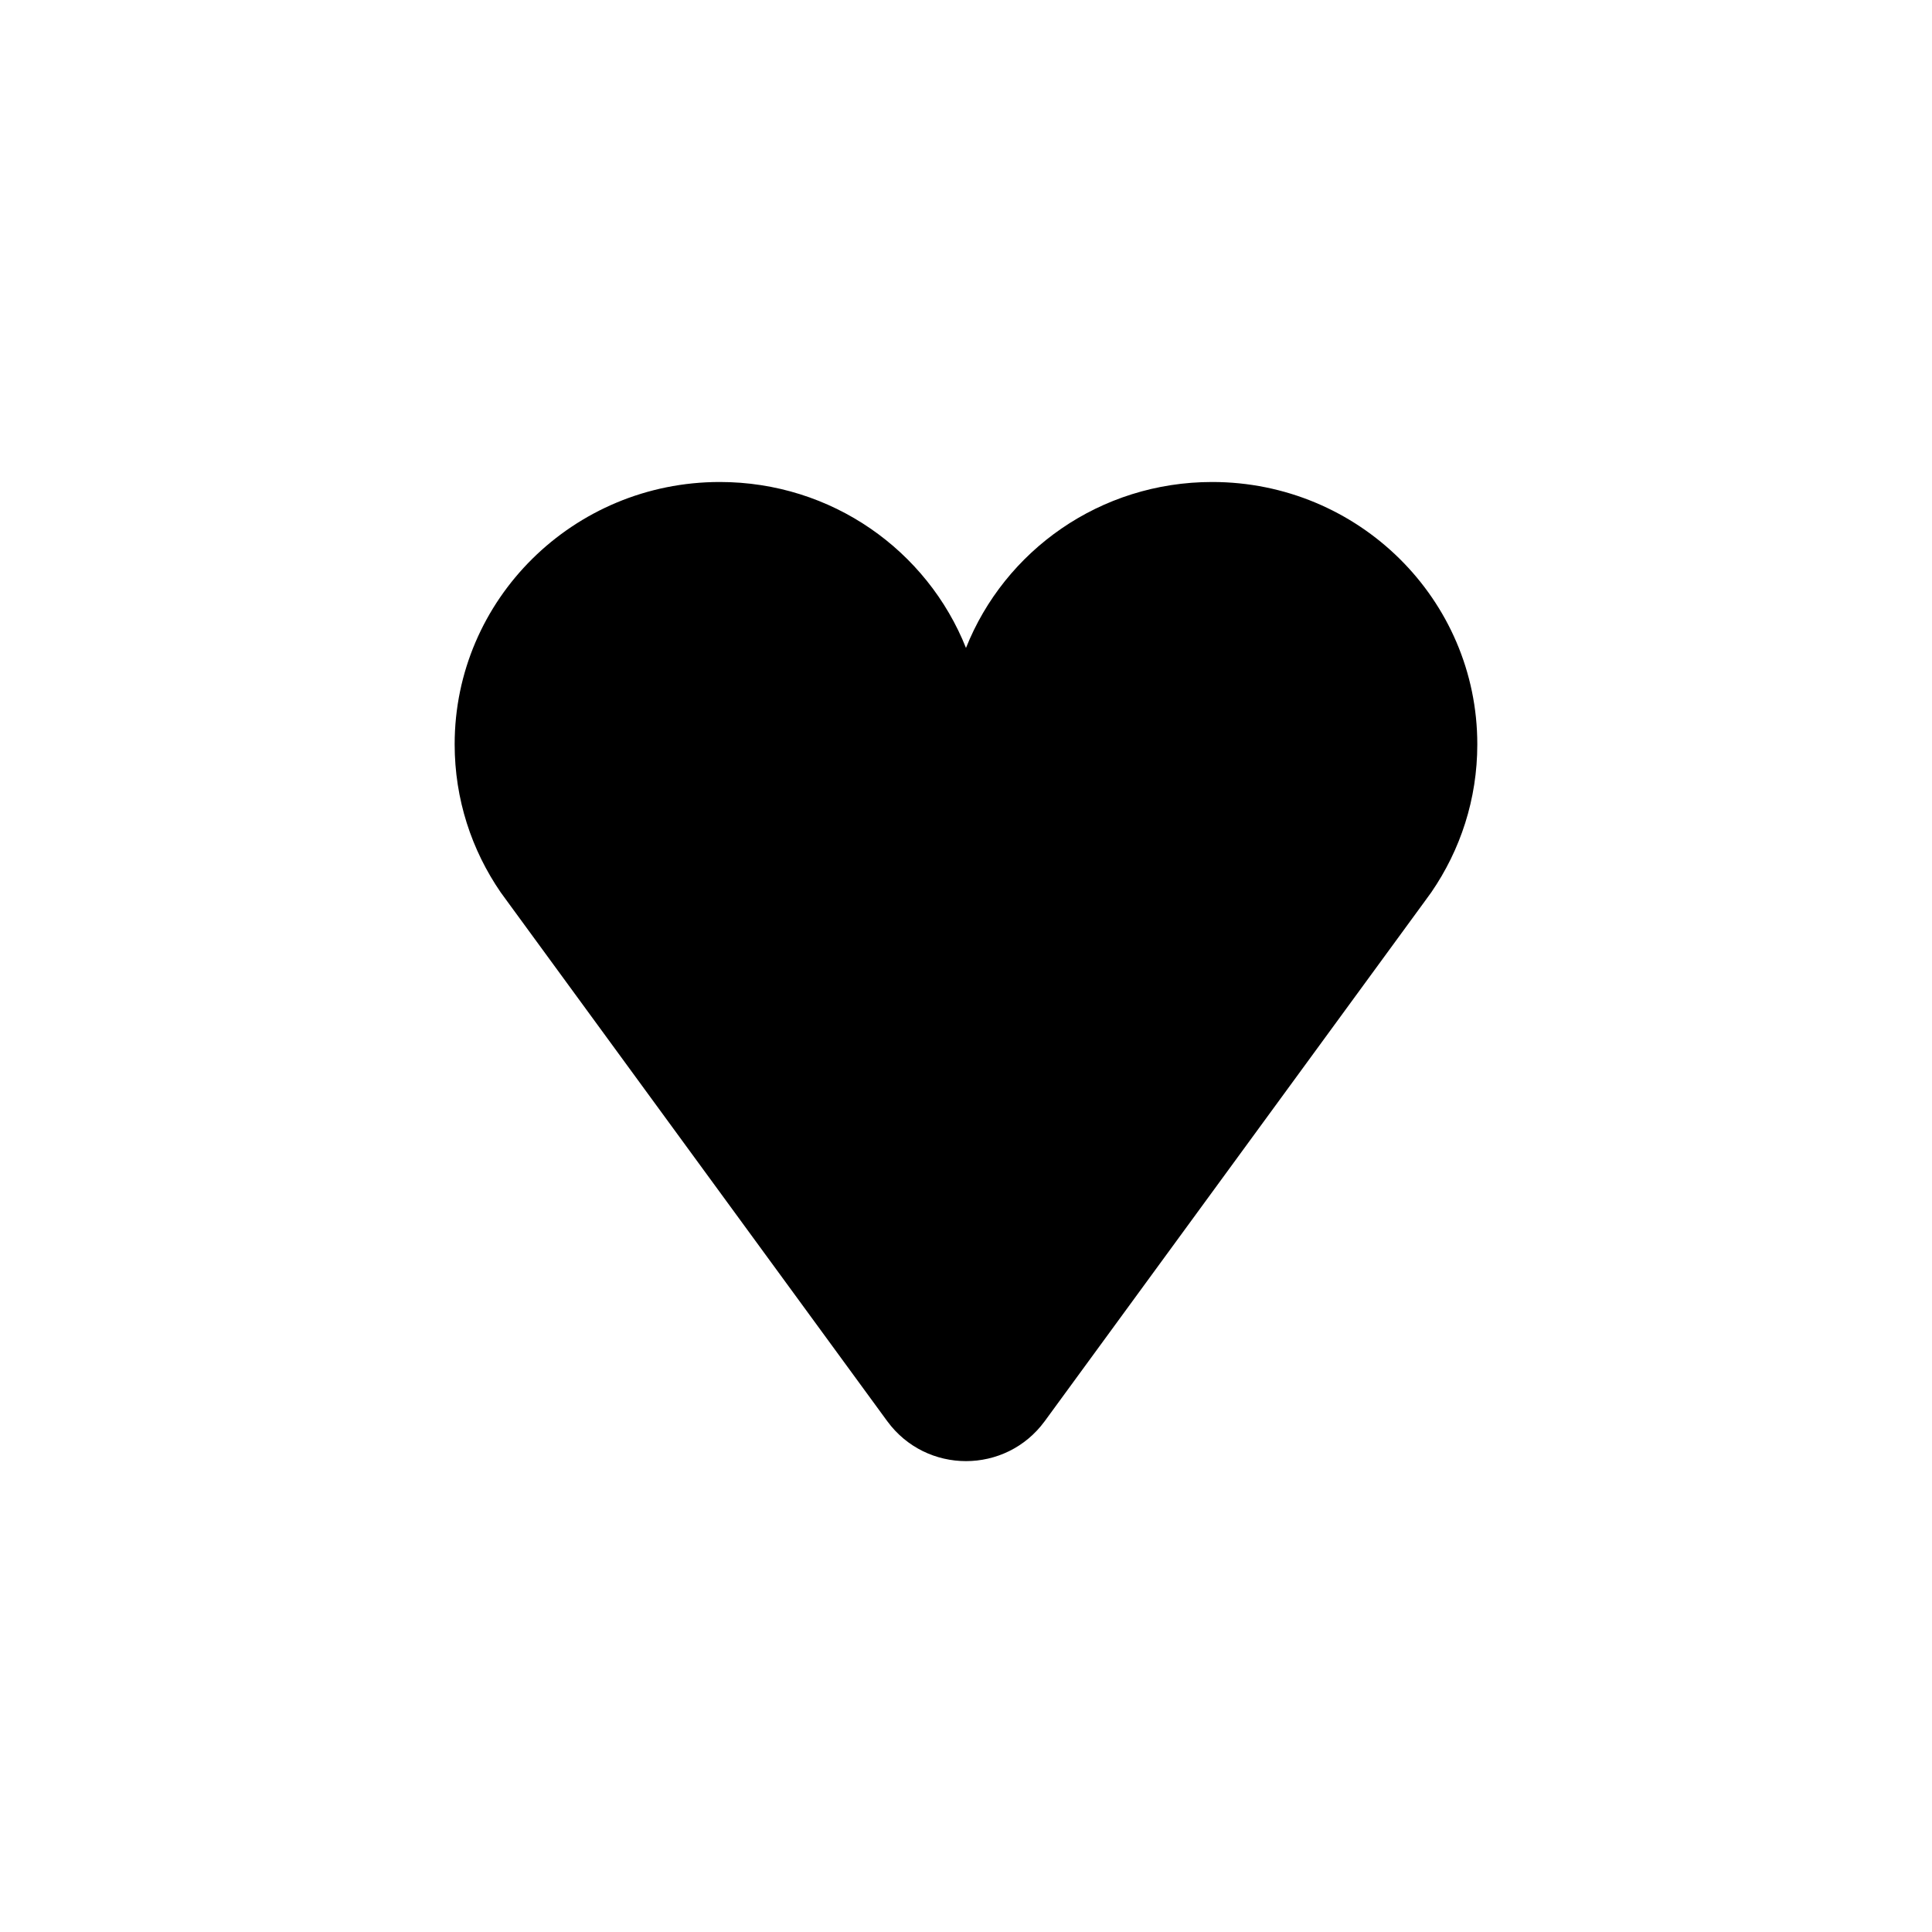
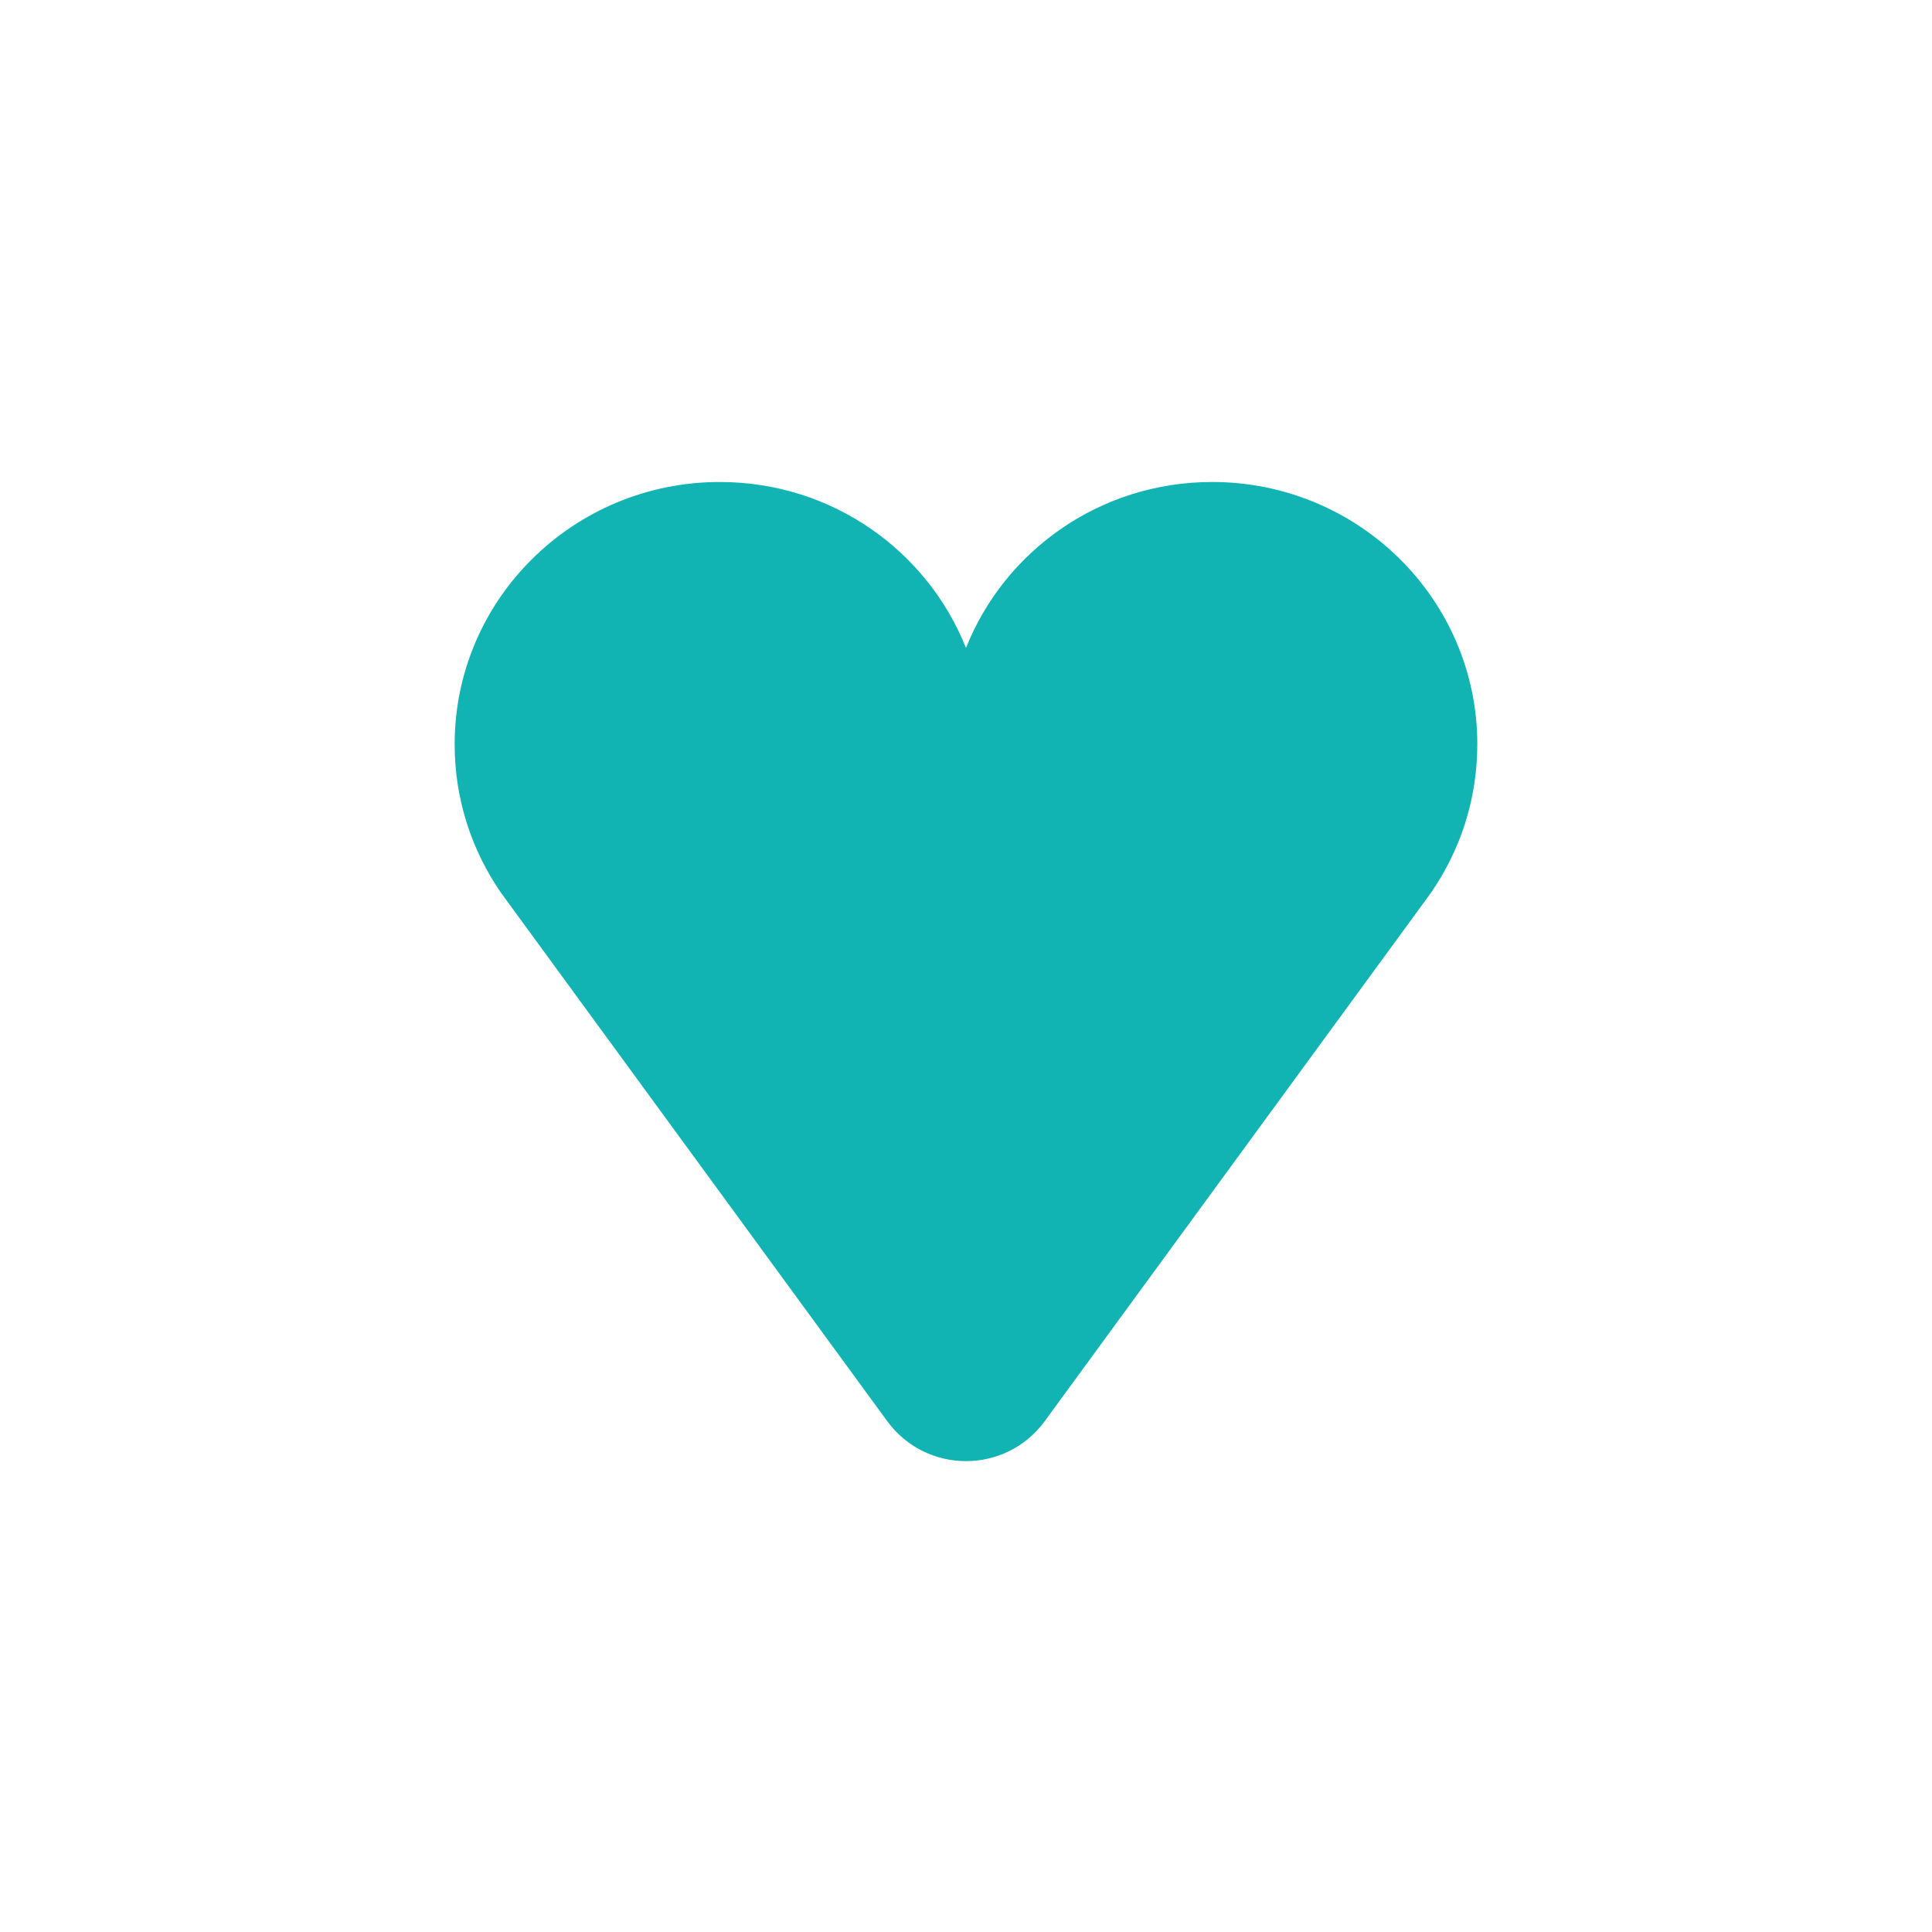
- <svg xmlns="http://www.w3.org/2000/svg" height="100px" width="100px" fill="#000000" version="1.1" x="0px" y="0px" viewBox="0 0 100 100" enable-background="new 0 0 100 100" xml:space="preserve">
+ <svg xmlns="http://www.w3.org/2000/svg" height="100px" width="100px" fill="rgb(18, 179, 179)" version="1.1" x="0px" y="0px" viewBox="0 0 100 100" enable-background="new 0 0 100 100" xml:space="preserve">
  <path d="M26.304,46.721l19.621,26.841c2.021,2.754,6.128,2.754,8.148,0l19.622-26.841l0.391-0.538  c1.499-2.184,2.379-4.808,2.379-7.66c0-7.497-6.144-13.575-13.722-13.575c-5.802,0-10.74,3.553-12.744,8.589  c-2.005-5.036-6.942-8.589-12.744-8.589c-7.578,0-13.722,6.079-13.722,13.575c0,2.852,0.88,5.476,2.379,7.66L26.304,46.721z" />
</svg>
